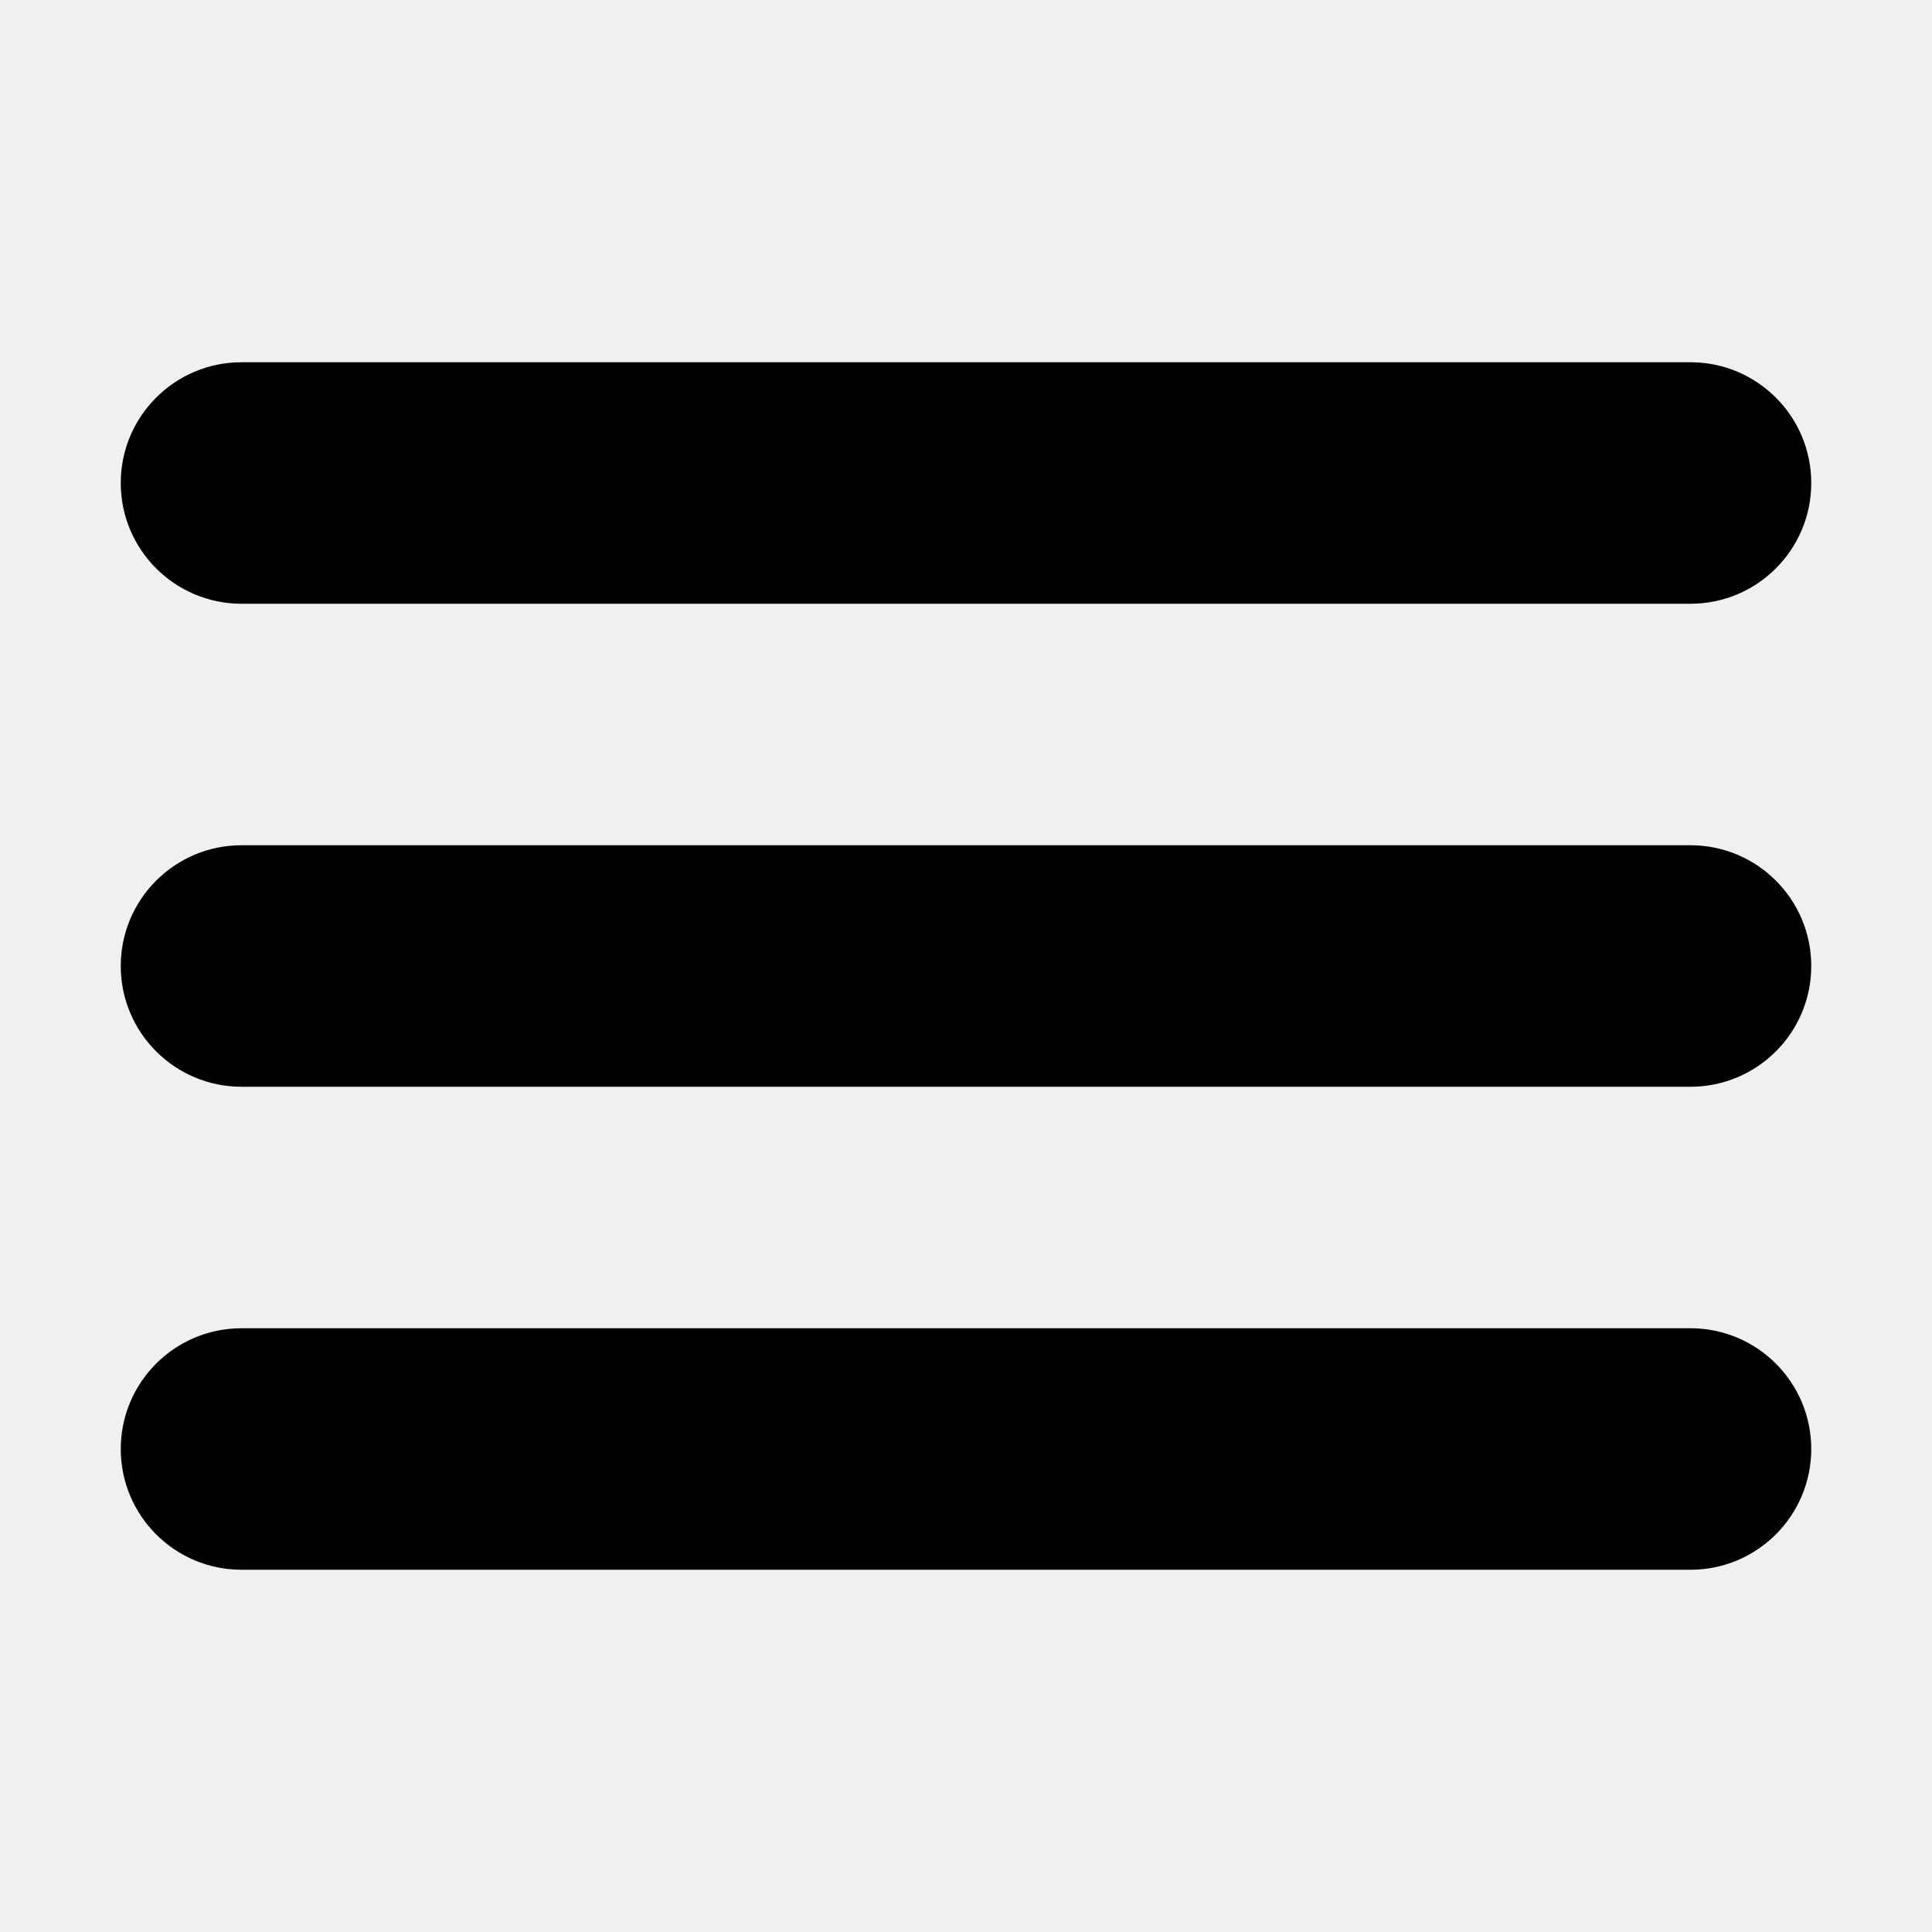
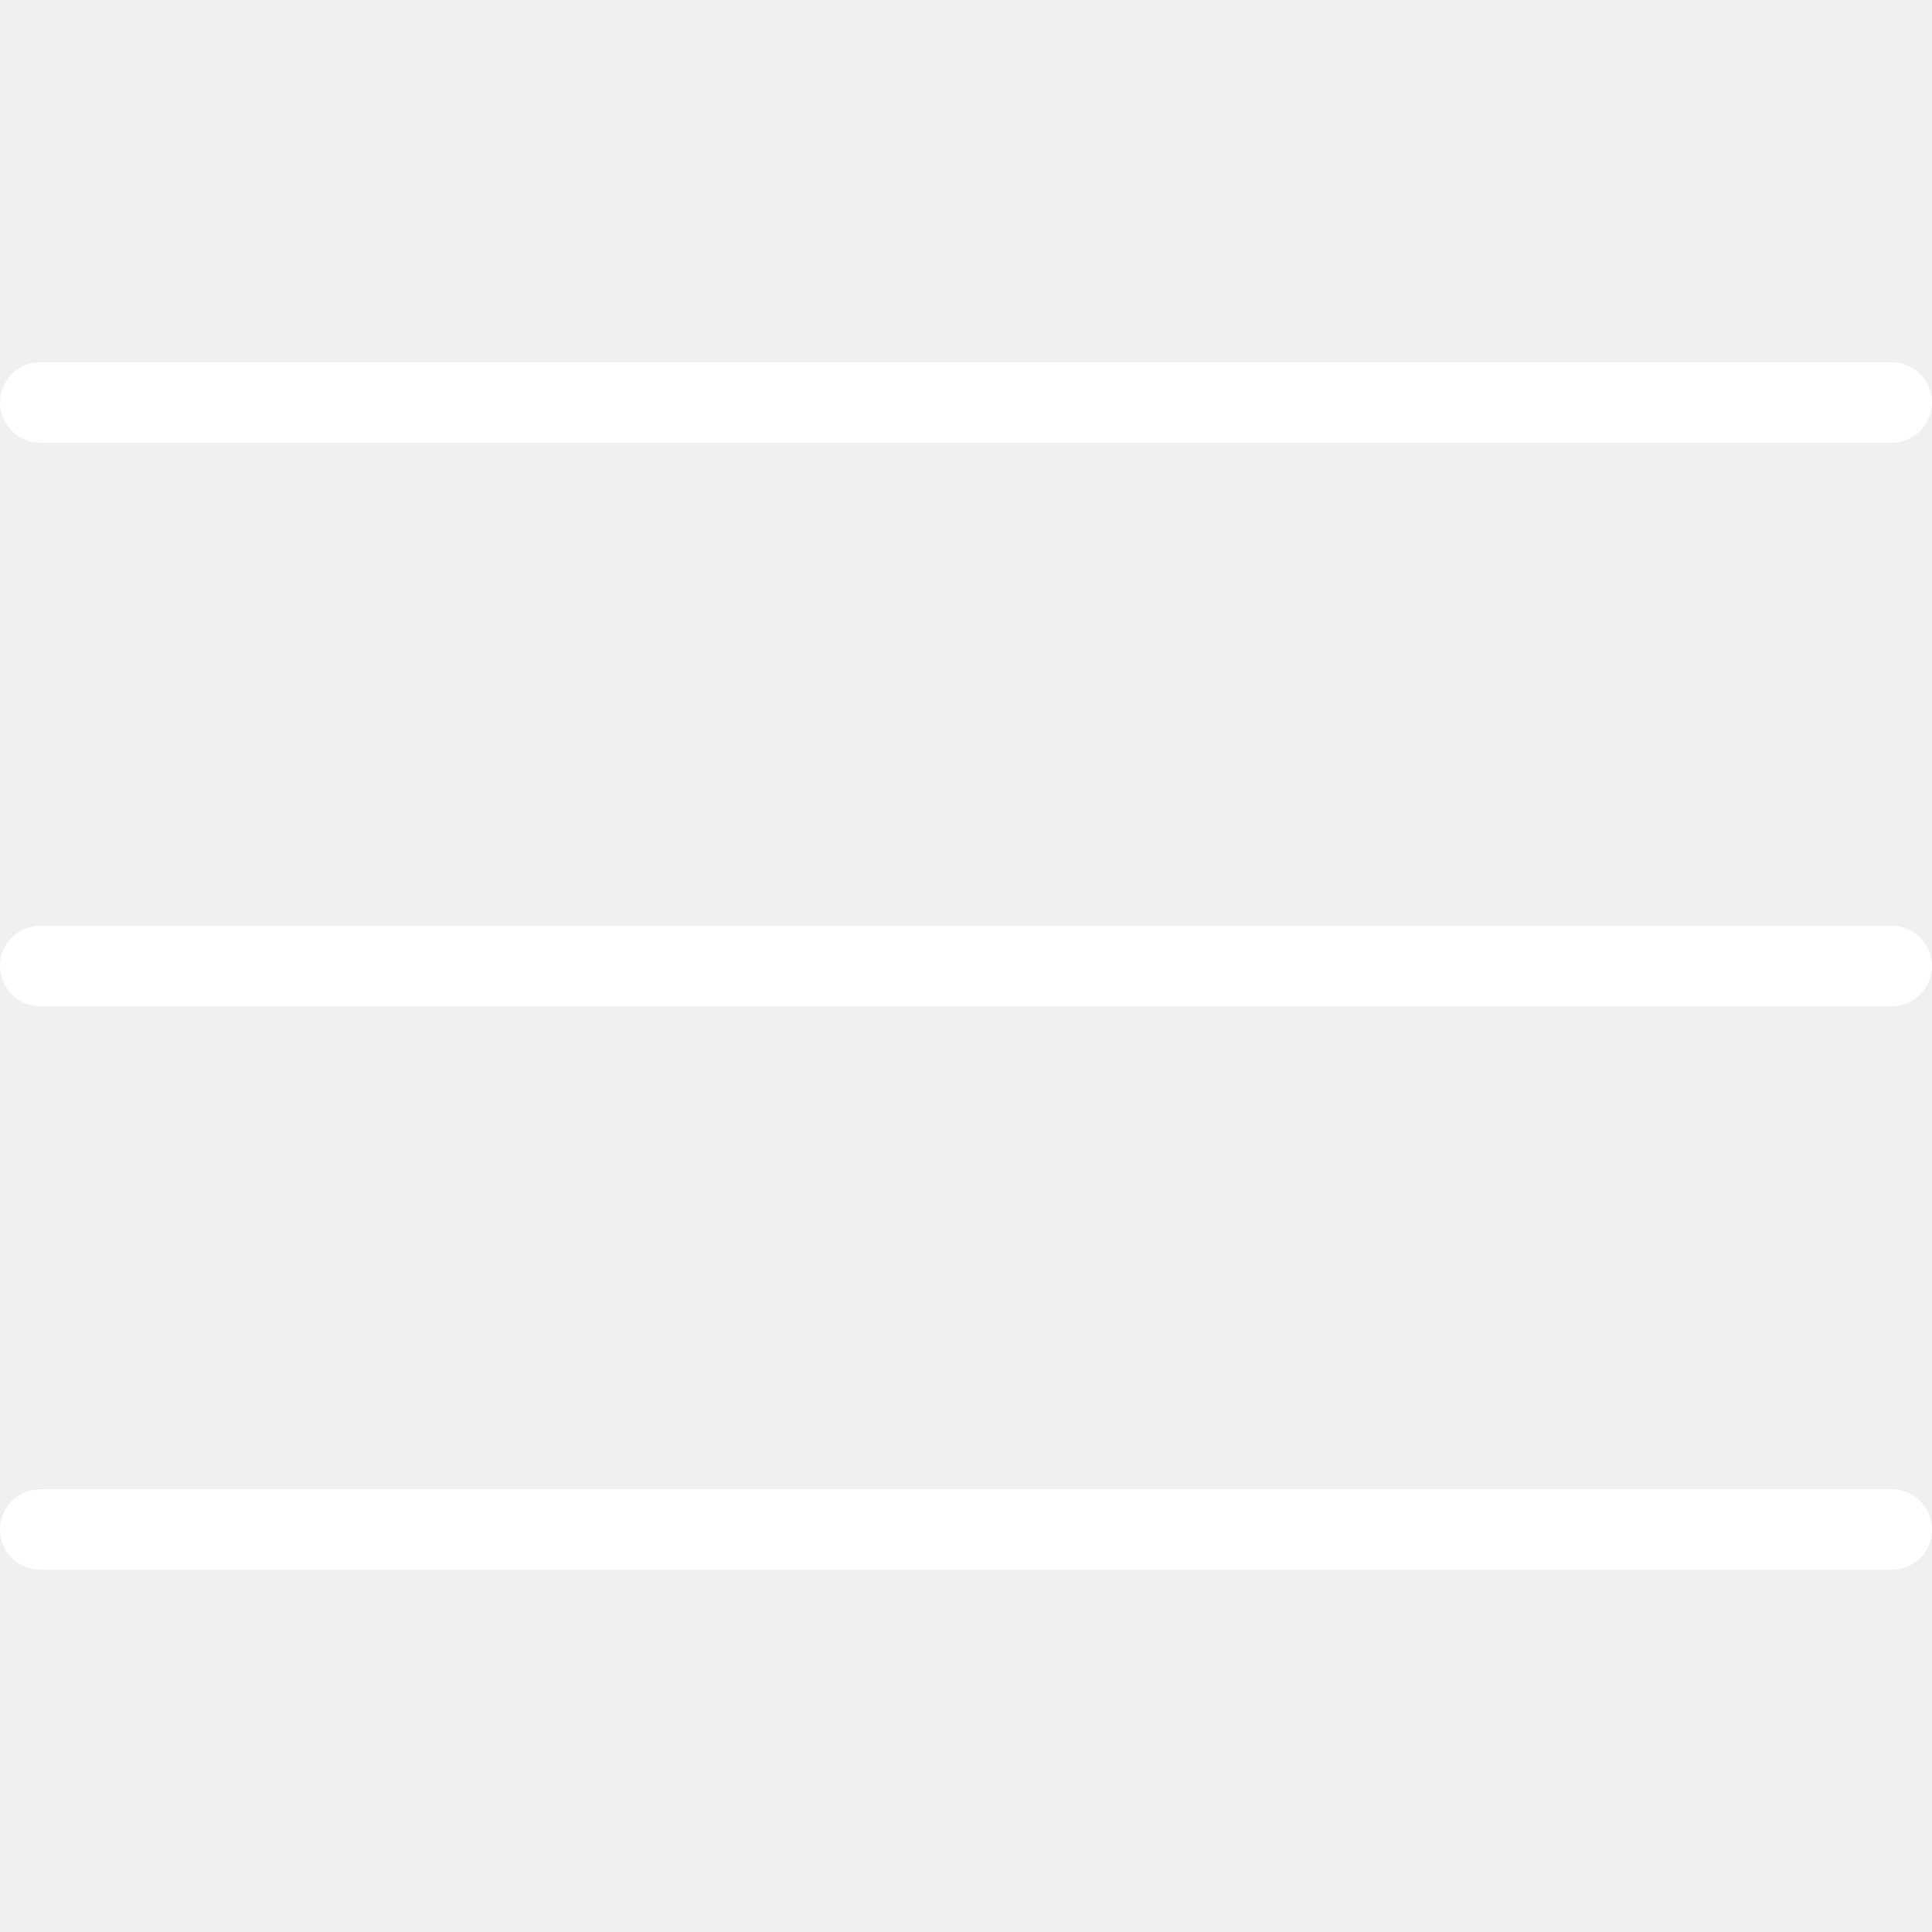
- <svg xmlns="http://www.w3.org/2000/svg" height="32px" id="Layer_1" style="enable-background:new 0 0 32 32;" version="1.1" viewBox="0 0 32 32" width="32px" xml:space="preserve">
-   <path d="M4,10h24c1.104,0,2-0.896,2-2s-0.896-2-2-2H4C2.896,6,2,6.896,2,8S2.896,10,4,10z M28,14H4c-1.104,0-2,0.896-2,2  s0.896,2,2,2h24c1.104,0,2-0.896,2-2S29.104,14,28,14z M28,22H4c-1.104,0-2,0.896-2,2s0.896,2,2,2h24c1.104,0,2-0.896,2-2  S29.104,22,28,22z" />
+ <svg xmlns="http://www.w3.org/2000/svg" version="1.1" id="Capa_1" x="0px" y="0px" viewBox="0 0 512 512" style="enable-background:new 0 0 512 512;" xml:space="preserve" width="512px" height="512px">
+   <g>
+     <g>
+       <path d="M501.333,96H10.667C4.779,96,0,100.779,0,106.667s4.779,10.667,10.667,10.667h490.667c5.888,0,10.667-4.779,10.667-10.667    S507.221,96,501.333,96z" fill="#FFFFFF" />
+     </g>
+   </g>
+   <g>
+     <g>
+       <path d="M501.333,245.333H10.667C4.779,245.333,0,250.112,0,256s4.779,10.667,10.667,10.667h490.667    c5.888,0,10.667-4.779,10.667-10.667S507.221,245.333,501.333,245.333z" fill="#FFFFFF" />
+     </g>
+   </g>
+   <g>
+     <g>
+       <path d="M501.333,394.667H10.667C4.779,394.667,0,399.445,0,405.333C0,411.221,4.779,416,10.667,416h490.667    c5.888,0,10.667-4.779,10.667-10.667C512,399.445,507.221,394.667,501.333,394.667z" fill="#FFFFFF" />
+     </g>
+   </g>
+   <g>
+ </g>
+   <g>
+ </g>
+   <g>
+ </g>
+   <g>
+ </g>
+   <g>
+ </g>
+   <g>
+ </g>
+   <g>
+ </g>
+   <g>
+ </g>
+   <g>
+ </g>
+   <g>
+ </g>
+   <g>
+ </g>
+   <g>
+ </g>
+   <g>
+ </g>
+   <g>
+ </g>
+   <g>
+ </g>
</svg>
